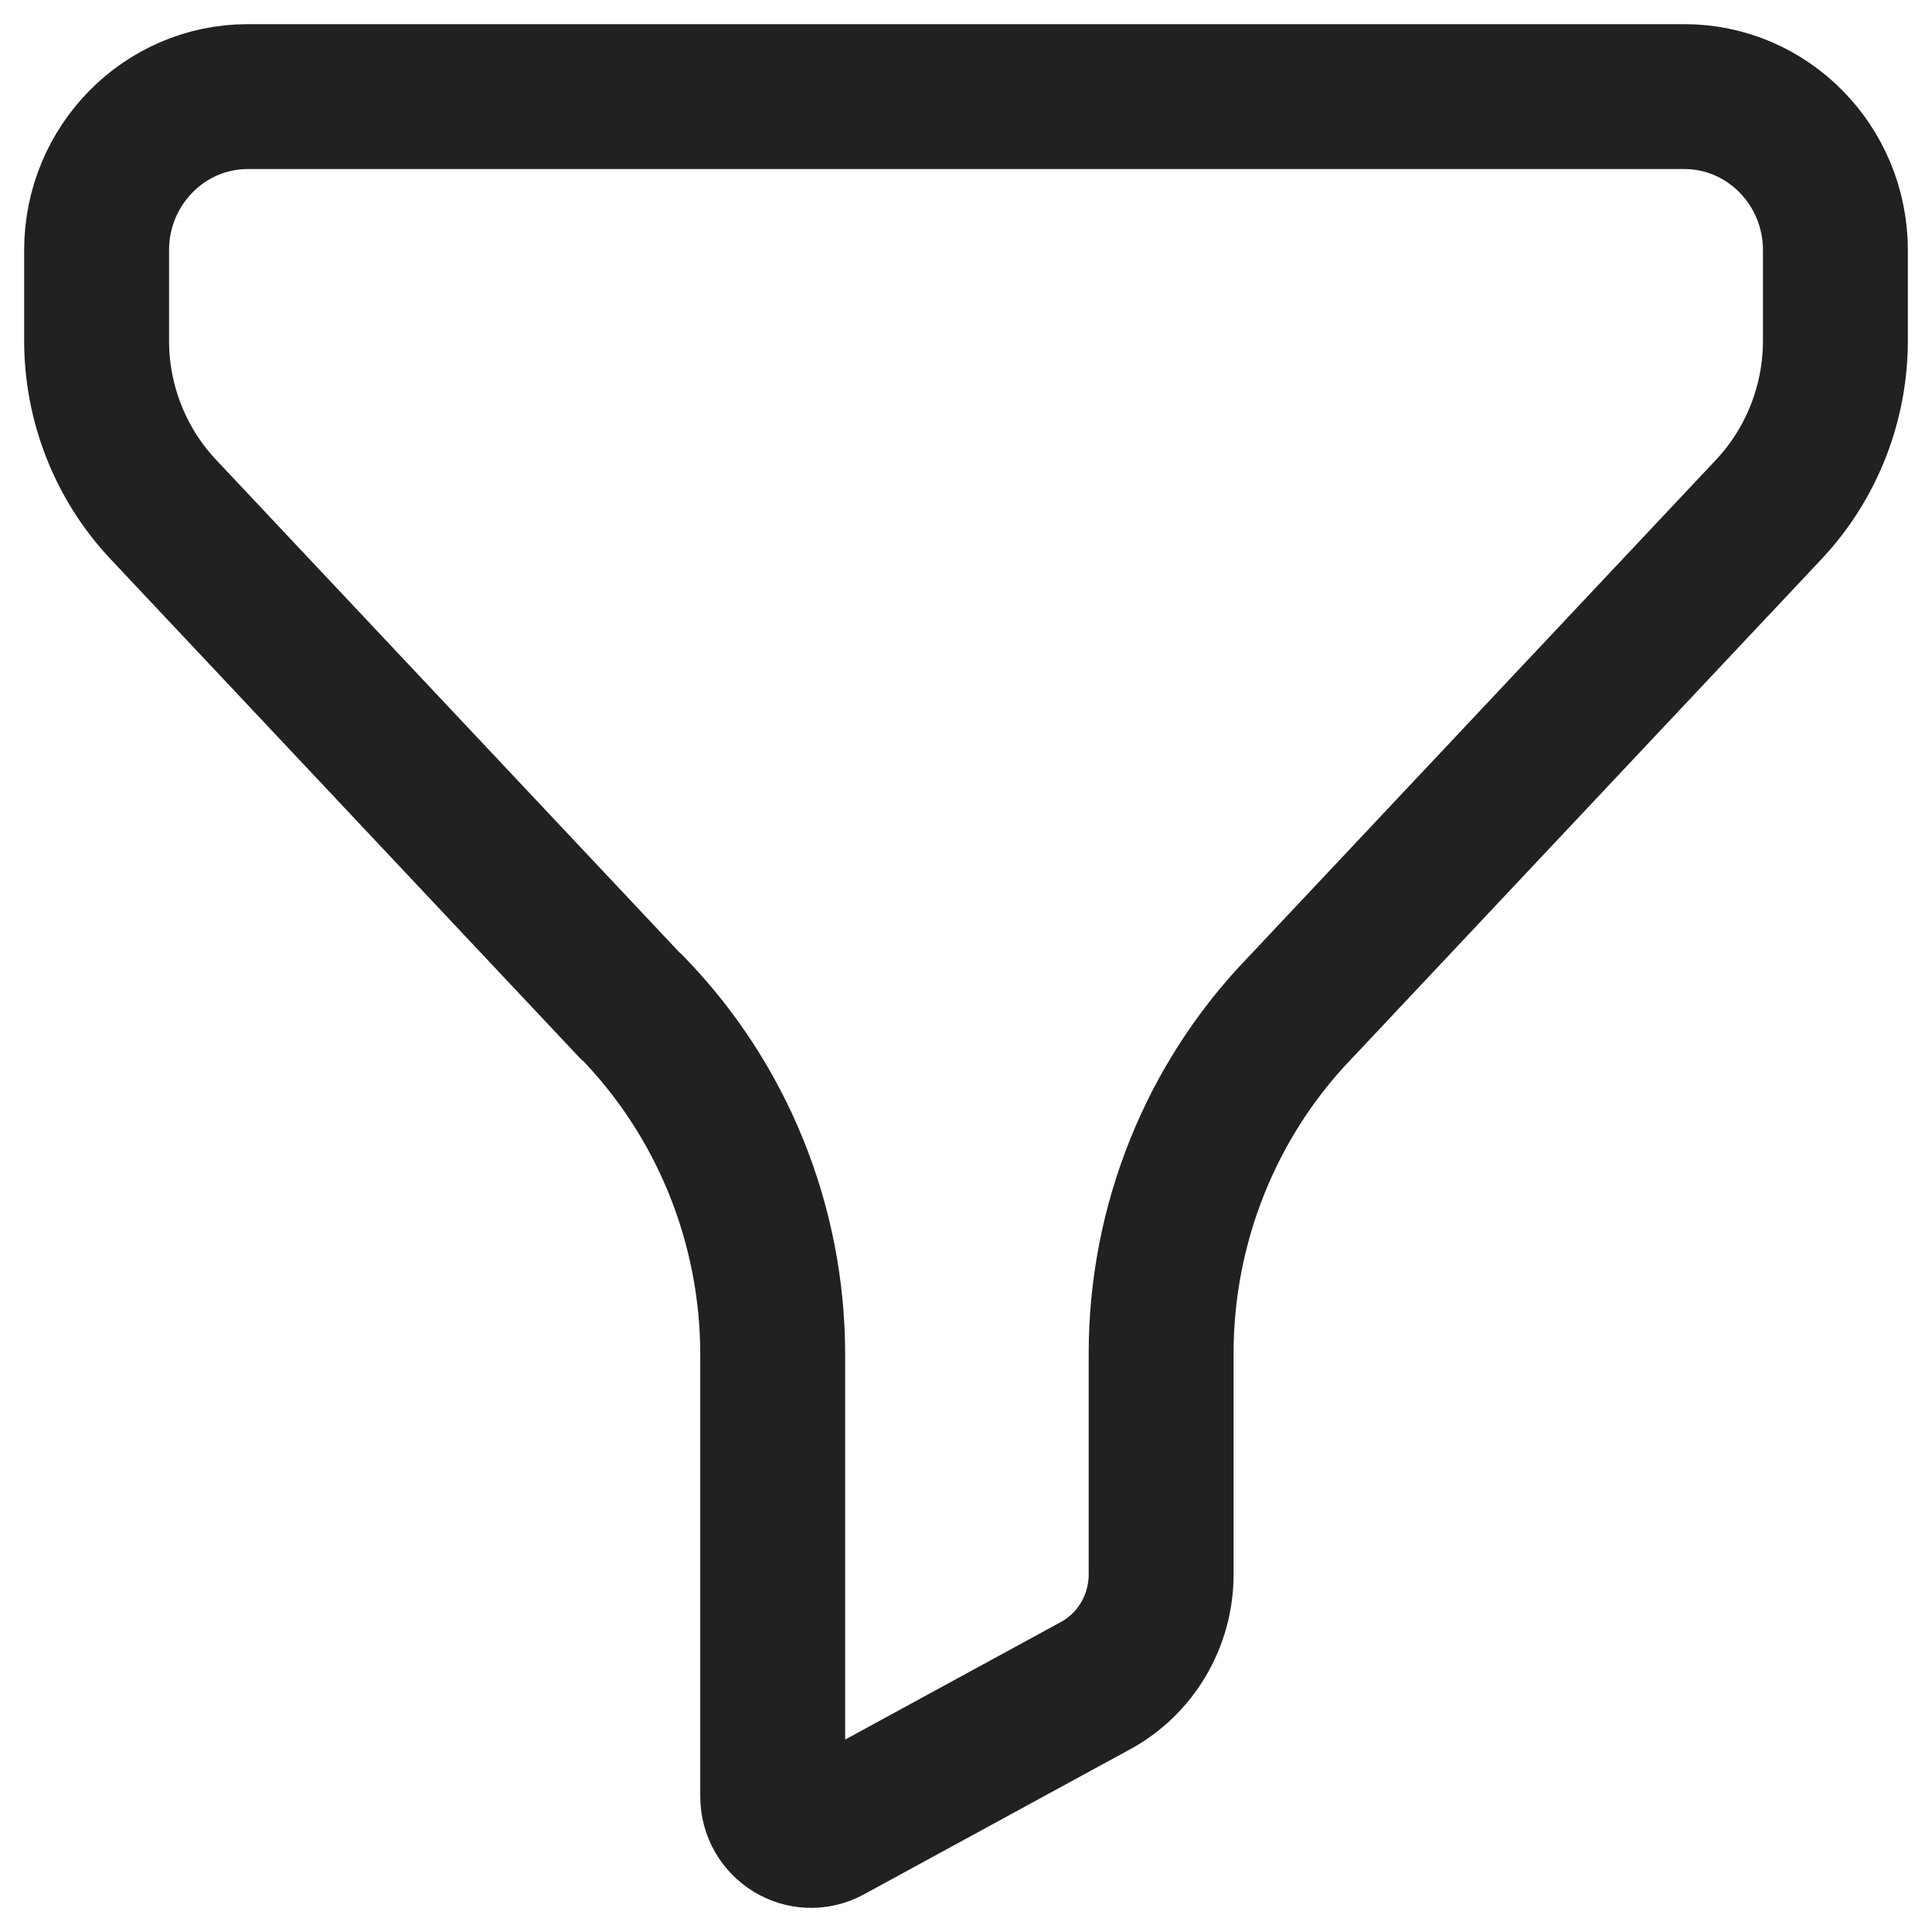
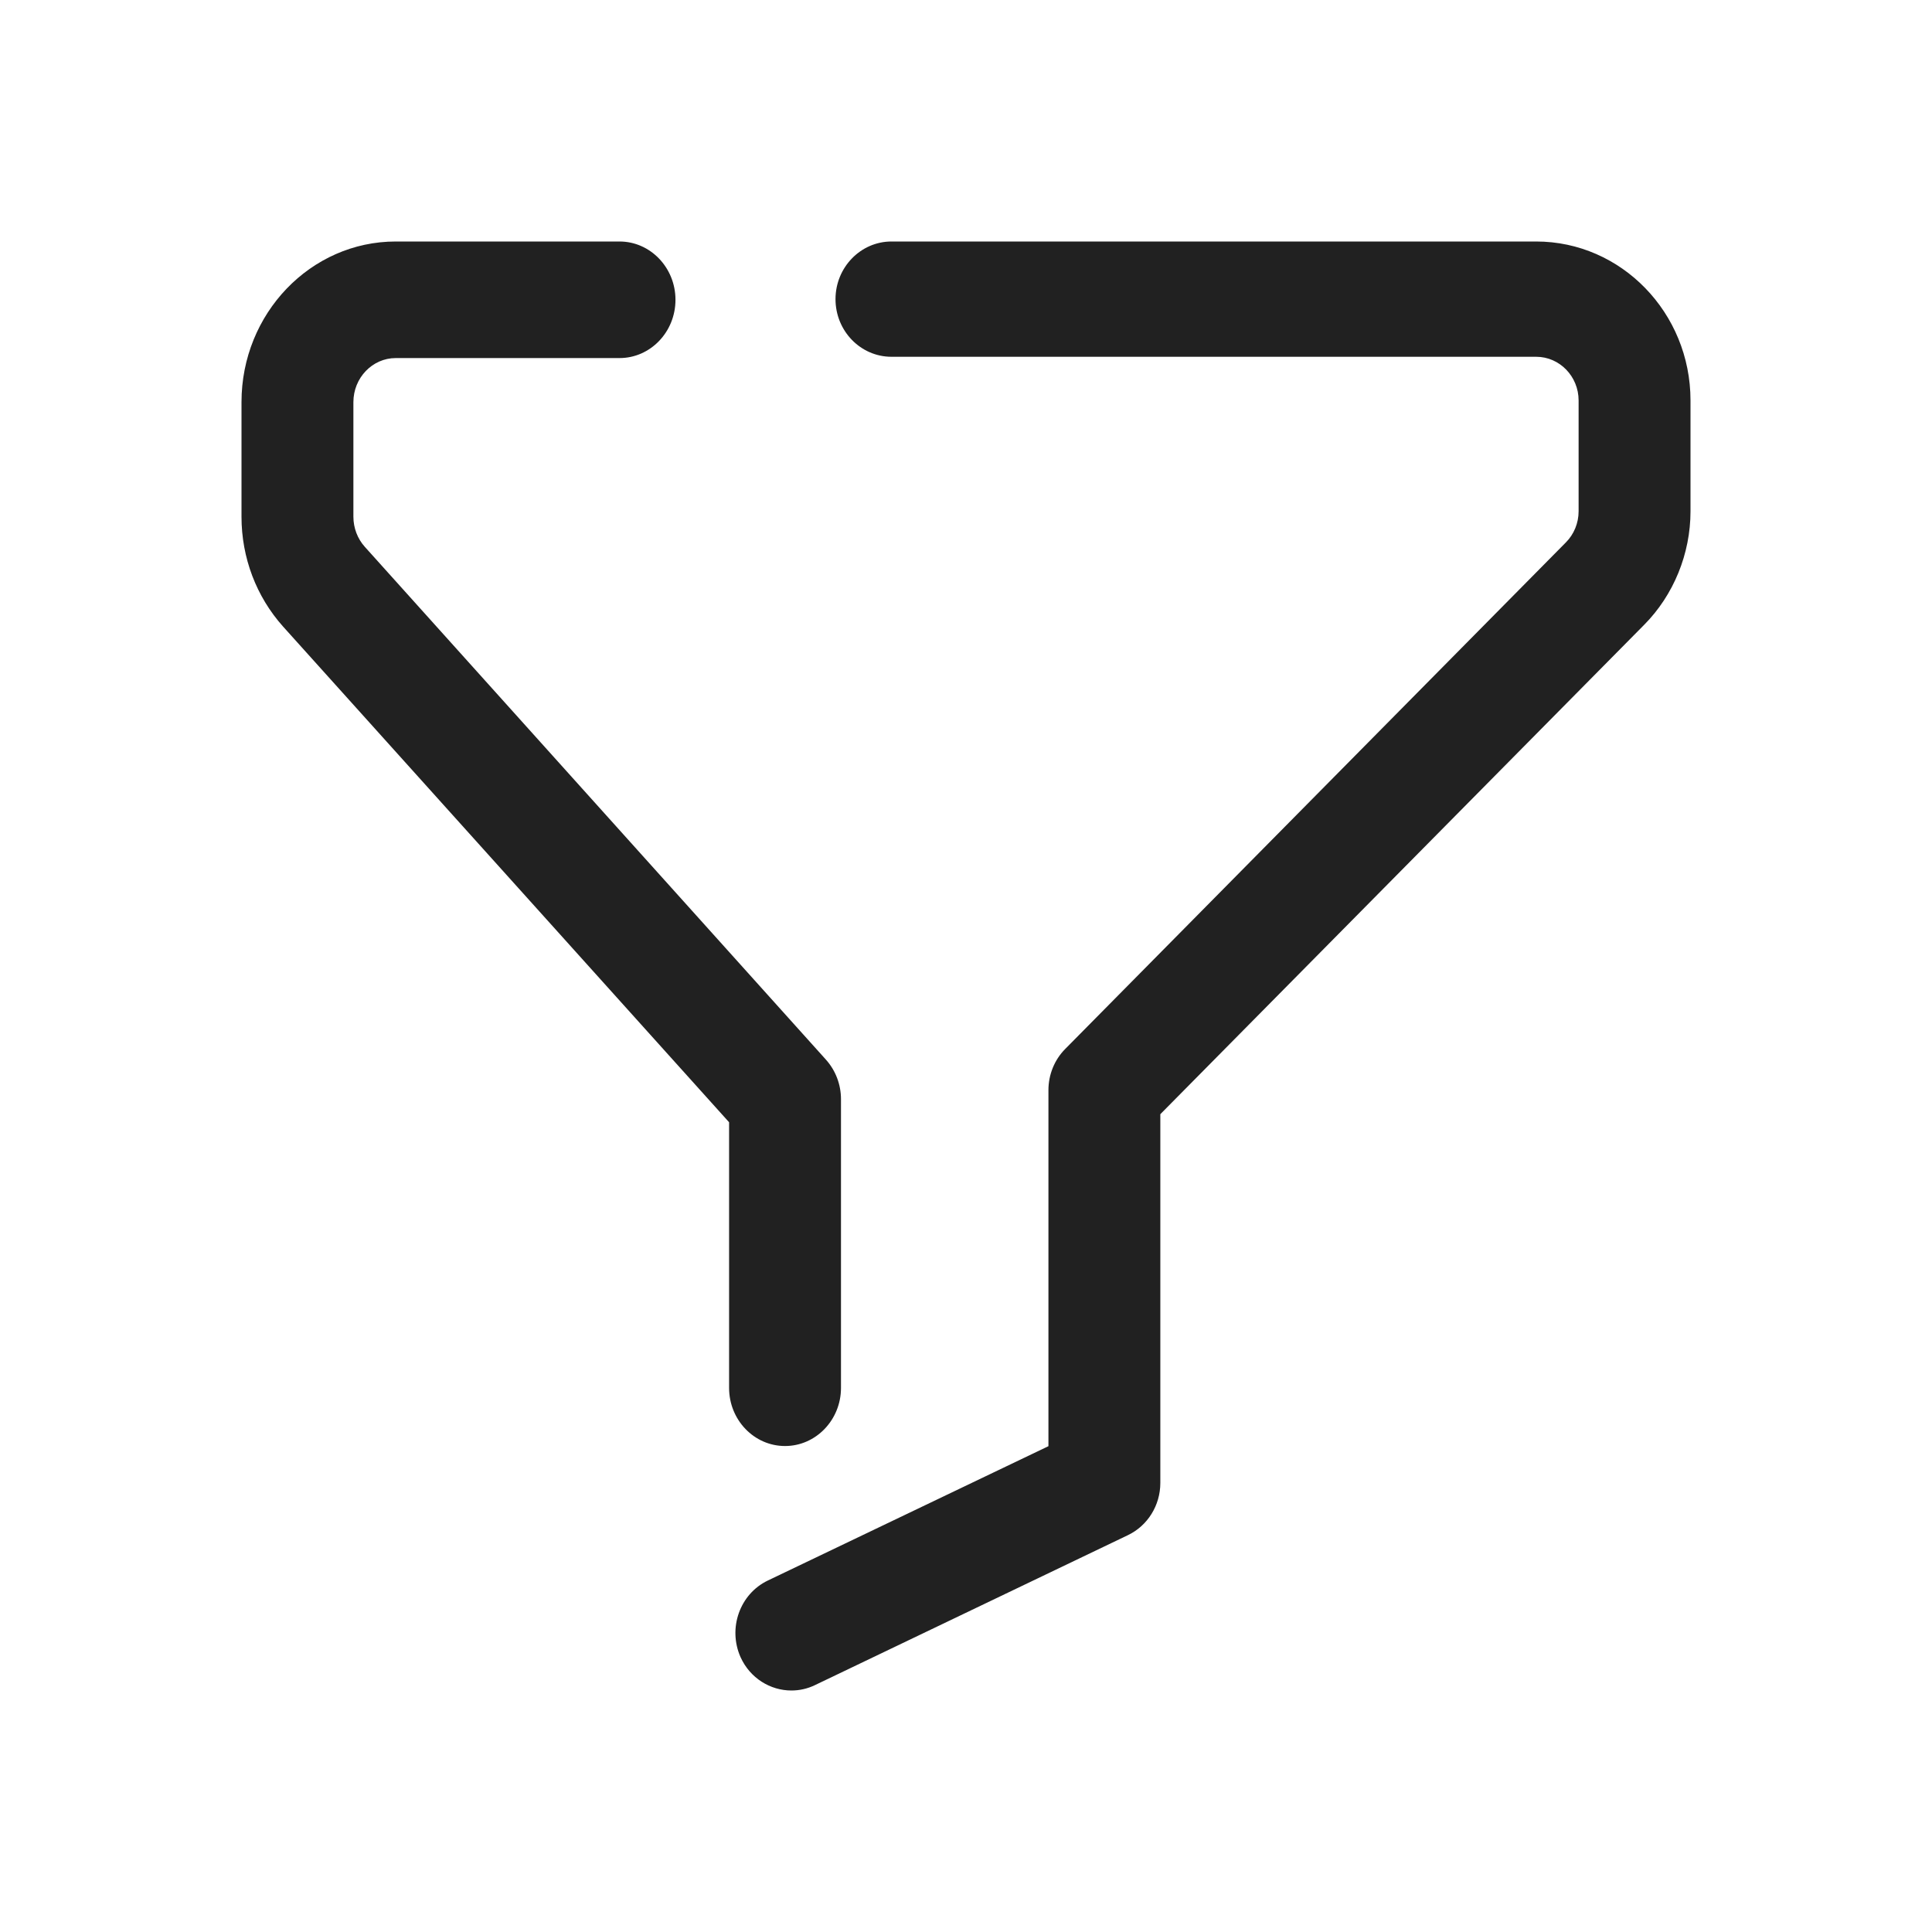
- <svg xmlns="http://www.w3.org/2000/svg" width="24" height="24" viewBox="0 0 20 20" fill="none">
-   <path fill-rule="evenodd" clip-rule="evenodd" d="M2.565 1C1.701 1 1 1.713 1 2.59V3.526C1 4.176 1.247 4.802 1.689 5.272L6.535 10.424L6.537 10.421C7.473 11.379 7.999 12.673 7.999 14.023V18.595C7.999 18.901 8.319 19.096 8.584 18.952L11.344 17.448C11.76 17.22 12.02 16.778 12.02 16.298V14.011C12.02 12.669 12.539 11.38 13.466 10.424L18.312 5.272C18.753 4.802 19 4.176 19 3.526V2.59C19 1.713 18.3 1 17.436 1H2.565Z" stroke="#212121" stroke-width="1.5" stroke-linecap="round" stroke-linejoin="round" />
+ <svg xmlns="http://www.w3.org/2000/svg" width="24" height="24" viewBox="0 0 24 24" fill="none">
+   <g id="Iconly/Broken/Filter 3">
+     <g id="Filter 2">
+       <path id="Filter 2_2" fill-rule="evenodd" clip-rule="evenodd" d="M9.057 17.241C9.057 17.639 9.368 17.963 9.752 17.963C10.135 17.963 10.447 17.639 10.447 17.241V13.655C10.447 13.472 10.38 13.296 10.258 13.161L4.532 6.793C4.441 6.692 4.39 6.558 4.39 6.419V4.995C4.39 4.694 4.626 4.448 4.916 4.448H7.696C8.079 4.448 8.391 4.124 8.391 3.724C8.391 3.325 8.079 3 7.696 3H4.916C3.859 3 3 3.895 3 4.995V6.419C3 6.928 3.184 7.412 3.517 7.784L9.057 13.941V17.241ZM9.2 20.587C9.318 20.847 9.569 21 9.831 21C9.929 21 10.029 20.979 10.124 20.933L14.012 19.07C14.256 18.953 14.414 18.701 14.414 18.422V13.841L20.425 7.761C20.79 7.393 21 6.879 21 6.352V4.974C21 3.886 20.14 3 19.083 3H11.074C10.691 3 10.379 3.322 10.379 3.716C10.379 4.112 10.691 4.432 11.074 4.432H19.083C19.374 4.432 19.61 4.676 19.61 4.974V6.352C19.61 6.496 19.553 6.637 19.452 6.738L13.232 13.031C13.099 13.165 13.024 13.35 13.024 13.542V17.965L9.538 19.634C9.19 19.801 9.039 20.227 9.2 20.587Z" fill="#212121" />
+     </g>
+   </g>
</svg>
